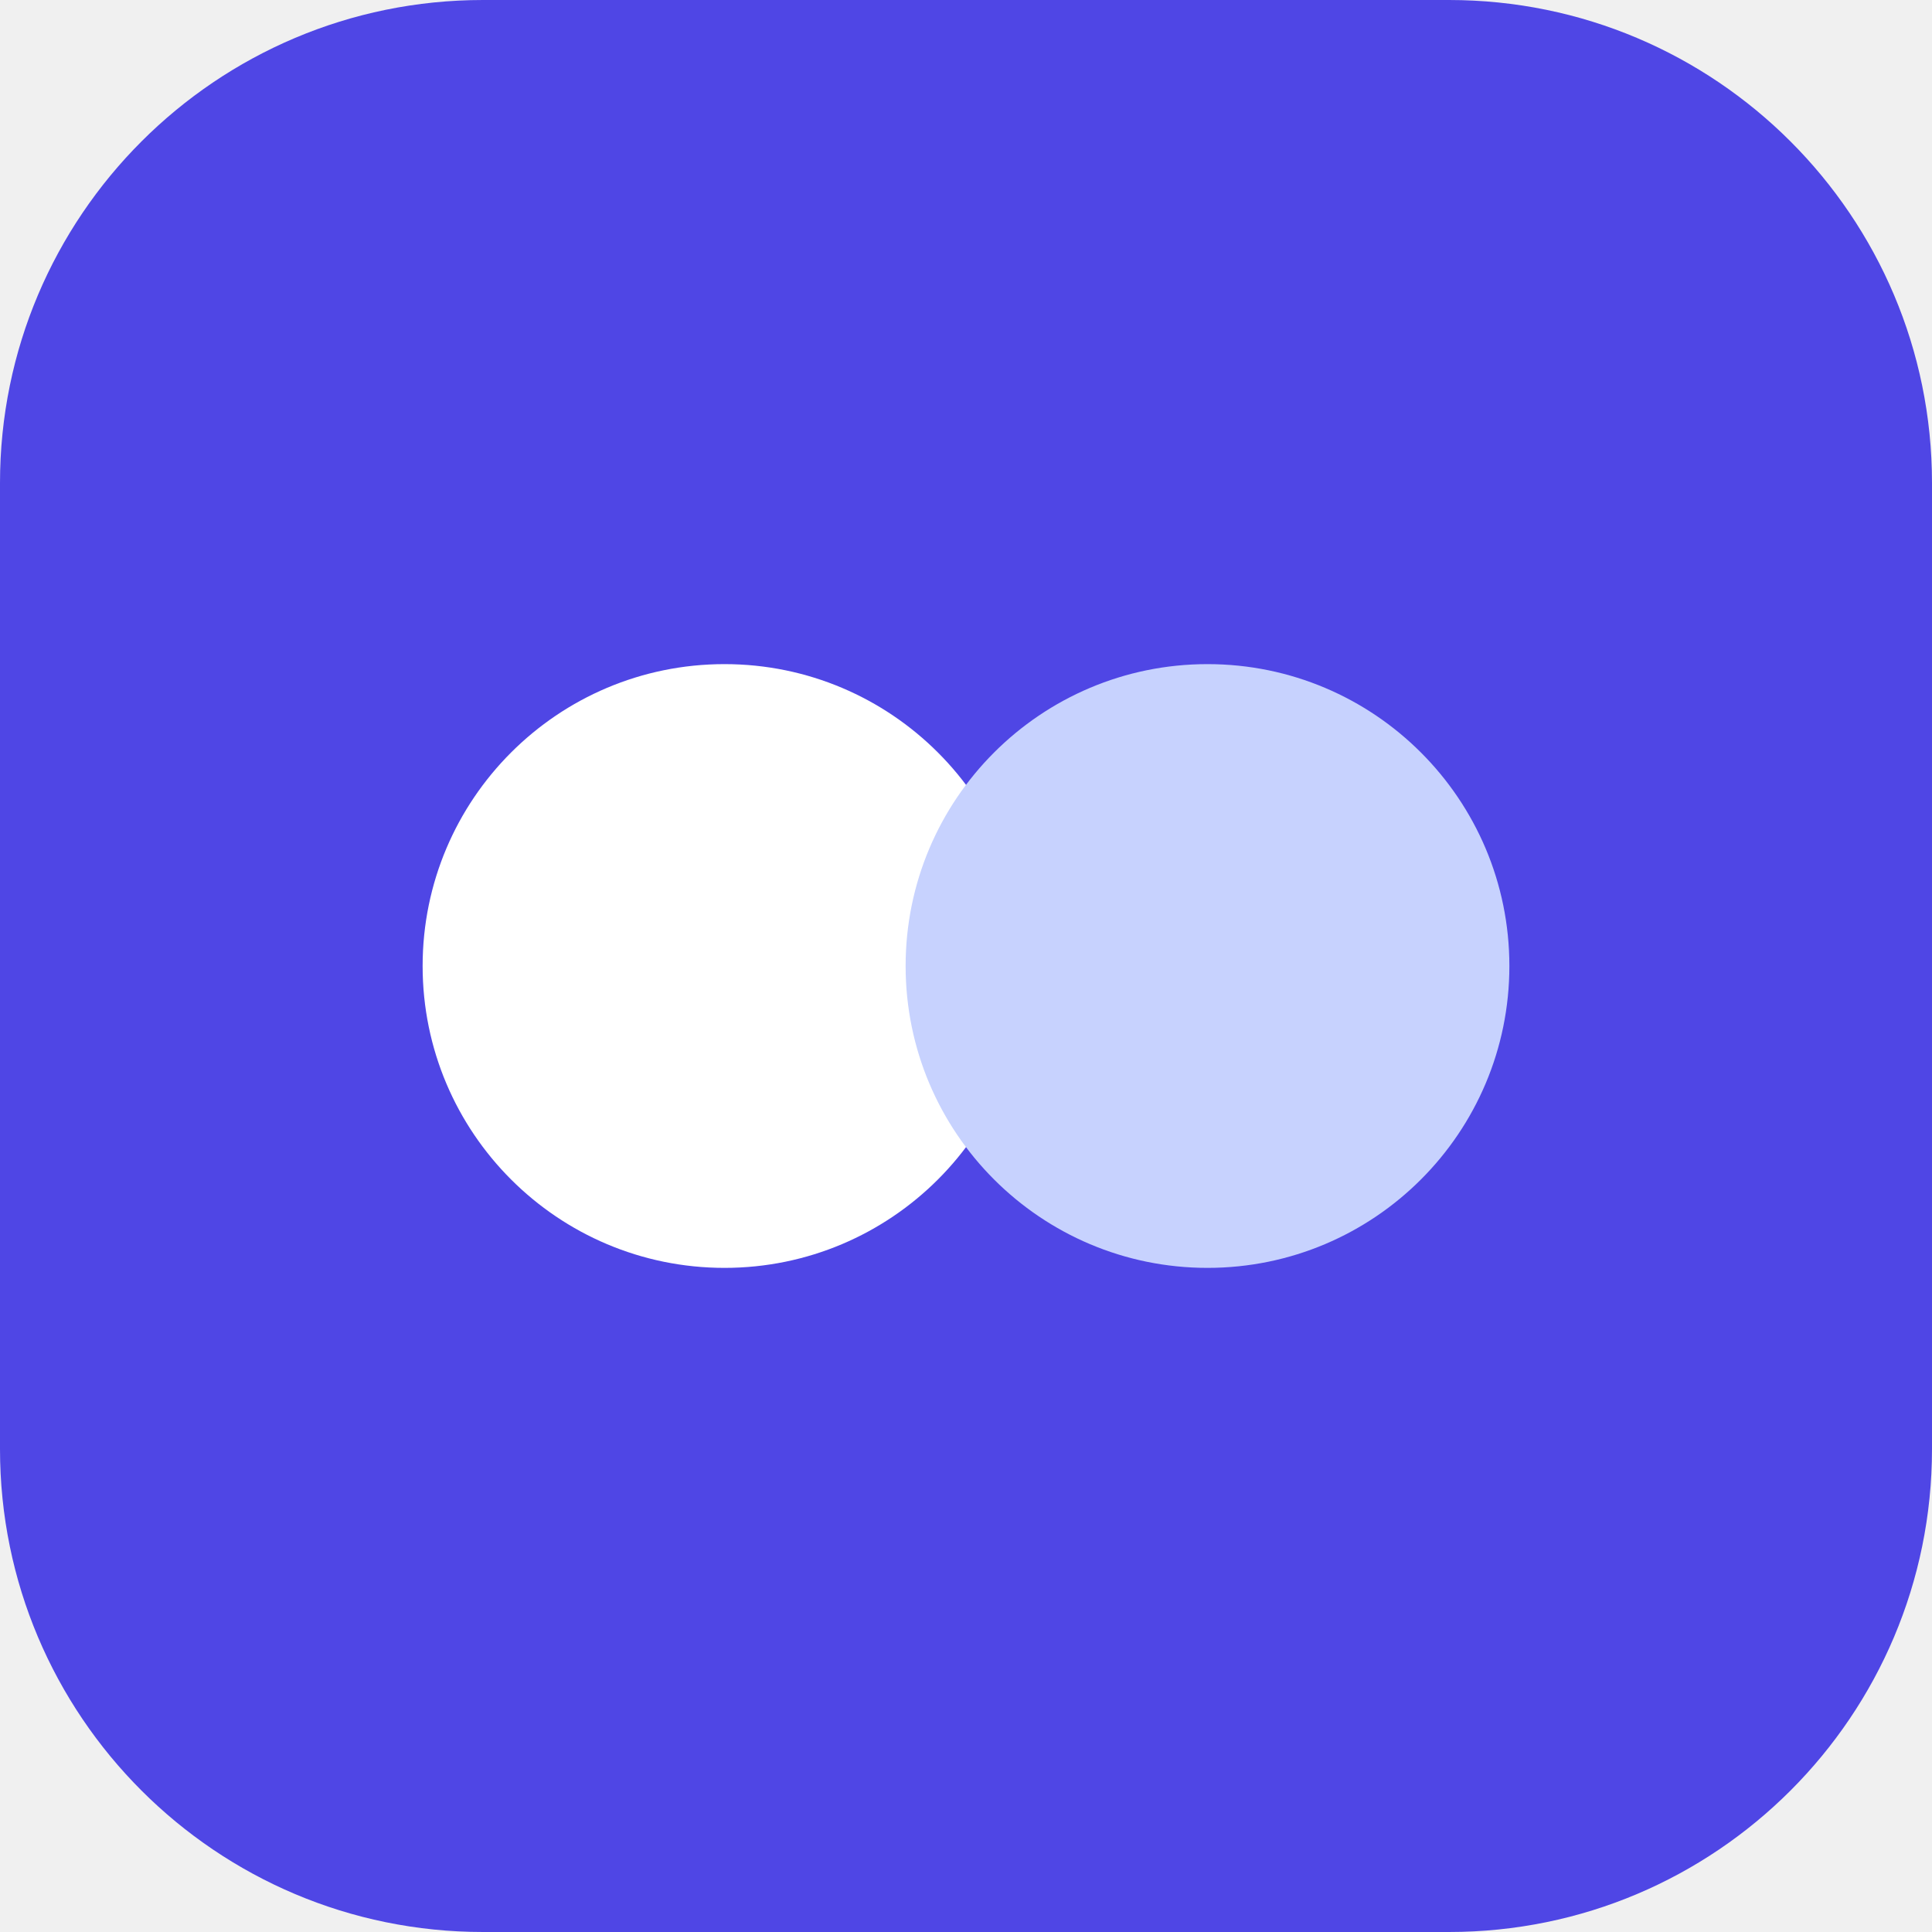
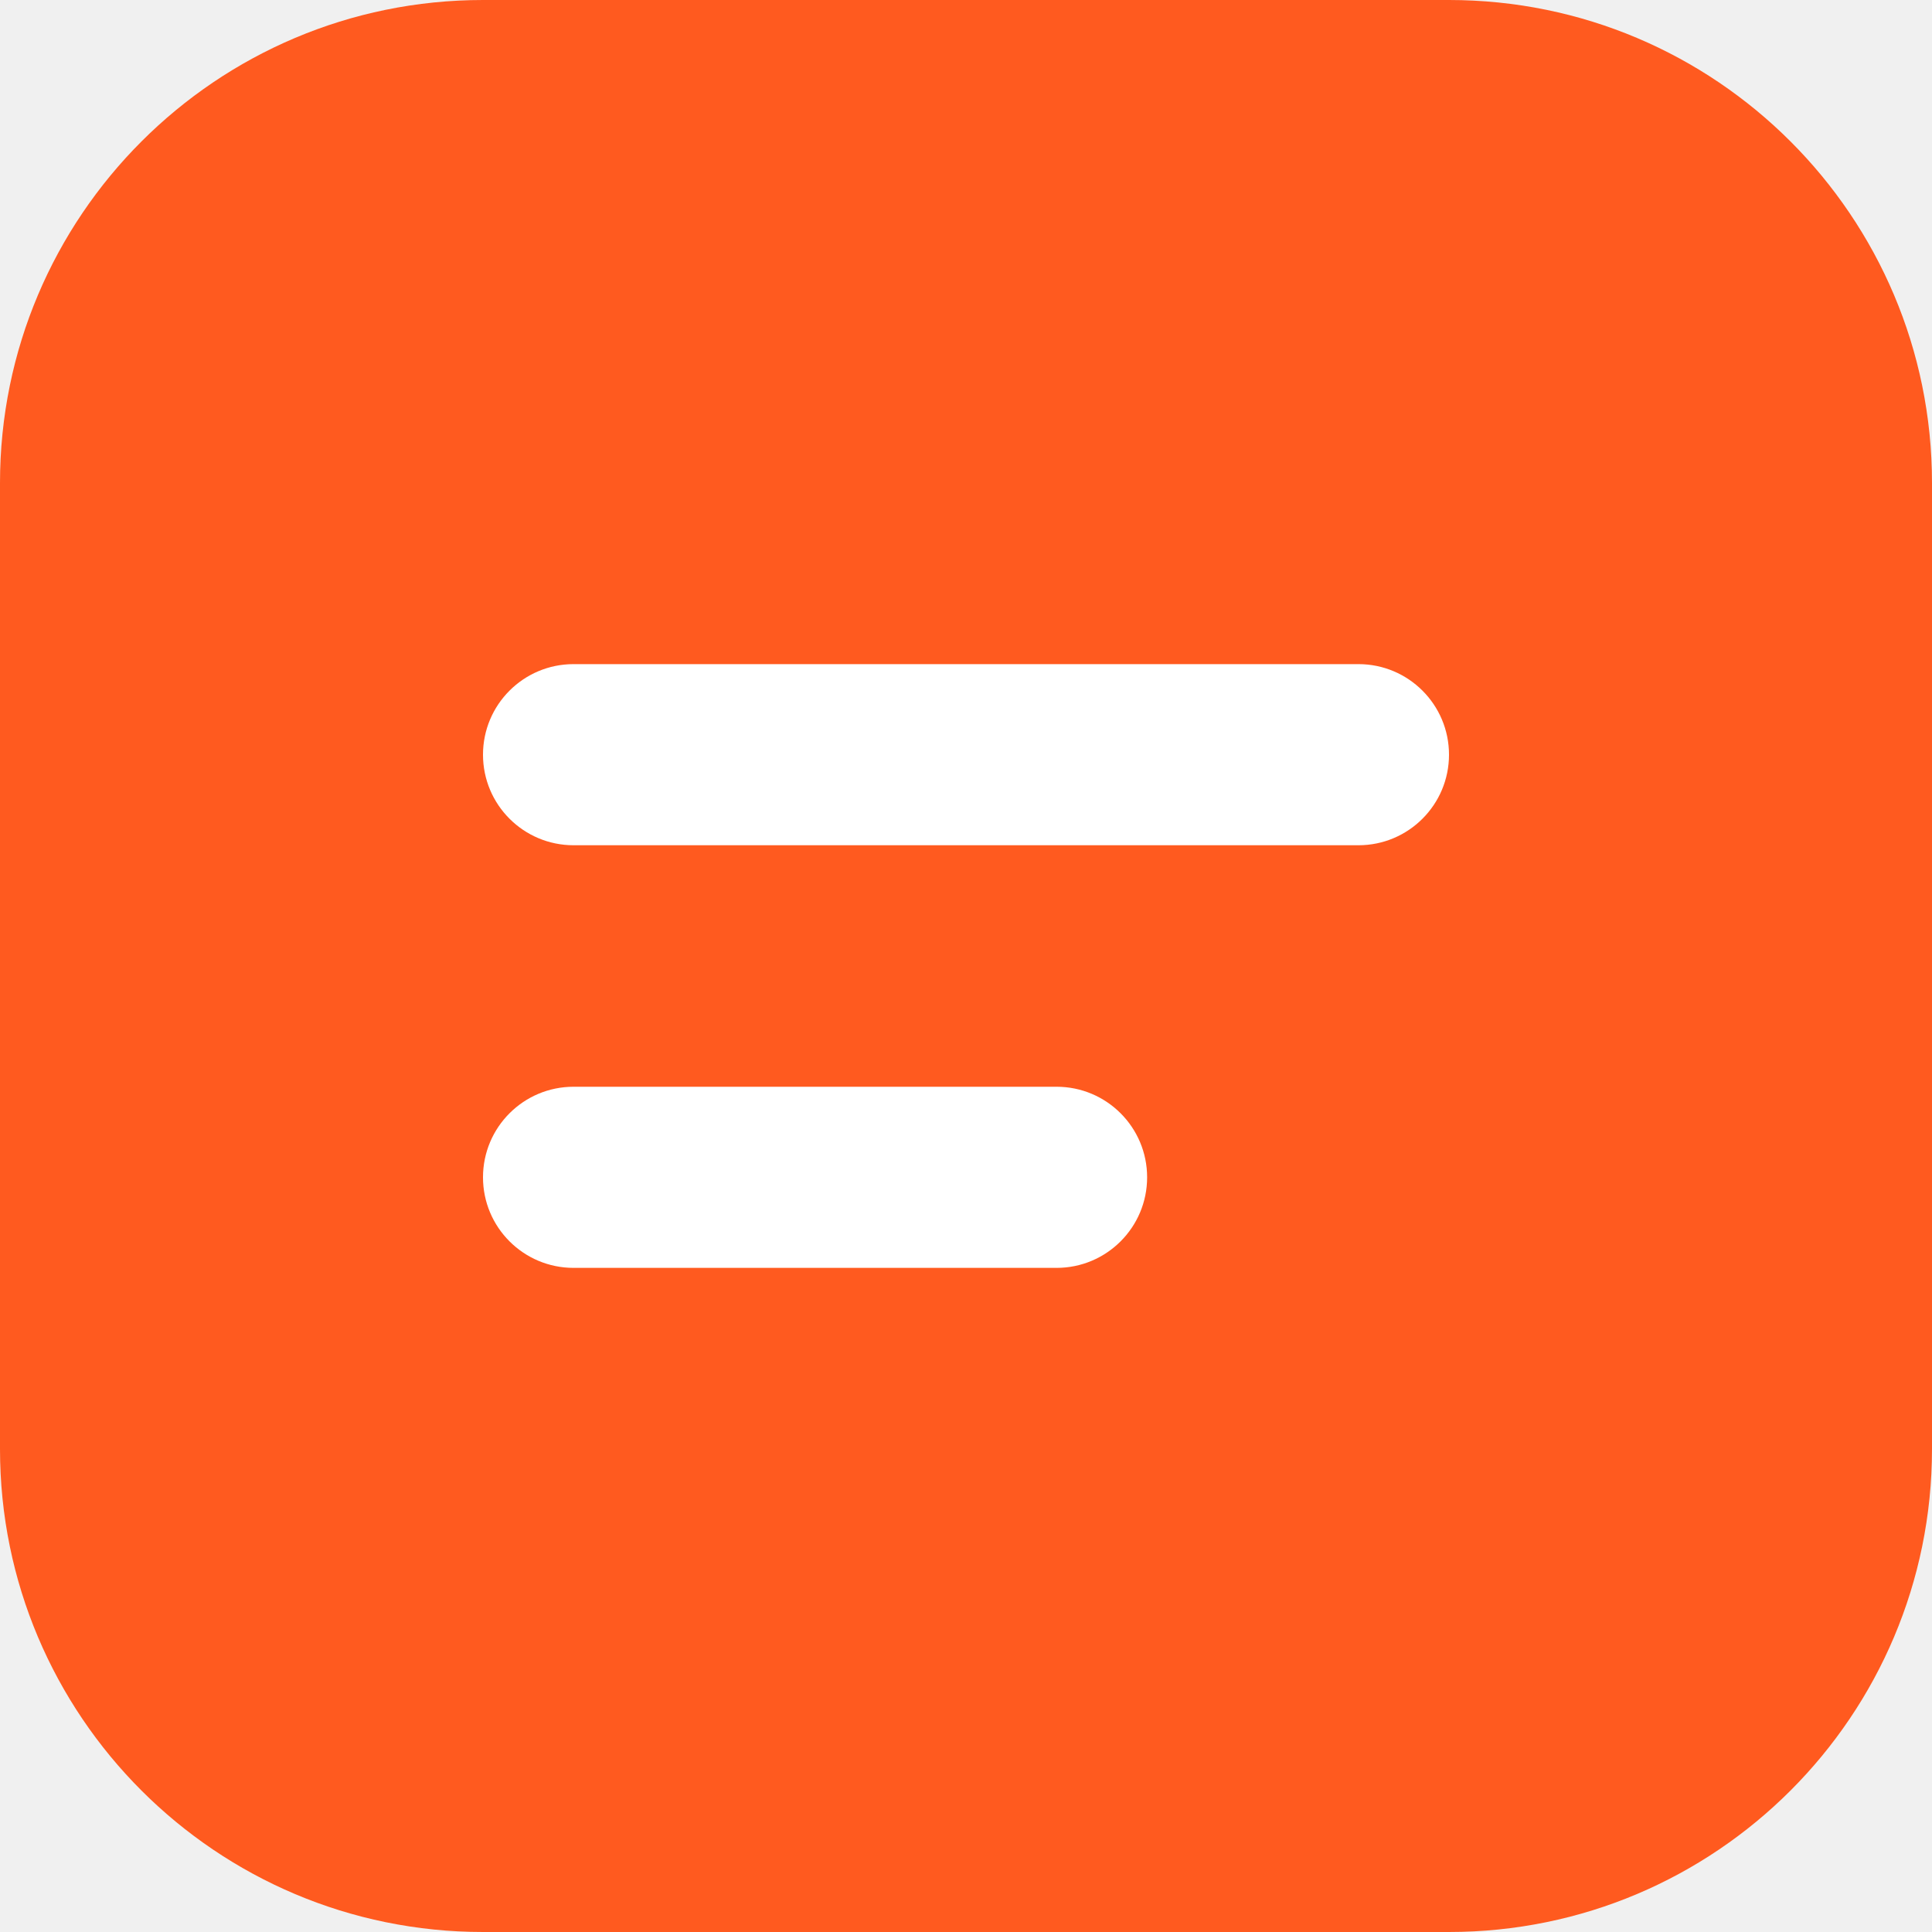
- <svg xmlns="http://www.w3.org/2000/svg" viewBox="0 0 32 32" role="img" aria-label="Social Engine">
-   <rect width="32" height="32" rx="8" fill="#4F46E5" />
-   <circle cx="12" cy="16" r="5" fill="#FFFFFF" />
-   <circle cx="20" cy="16" r="5" fill="#C7D2FE" />
+ <svg xmlns="http://www.w3.org/2000/svg" viewBox="0 0 32 32" role="img" aria-label="Galleypost">
+   <rect width="32" height="32" rx="8" fill="#ff5a1f" />
+   <rect x="8" y="11" width="16" height="3" rx="1.5" fill="#ffffff" />
+   <rect x="8" y="18" width="11" height="3" rx="1.5" fill="#ffffff" />
</svg>
